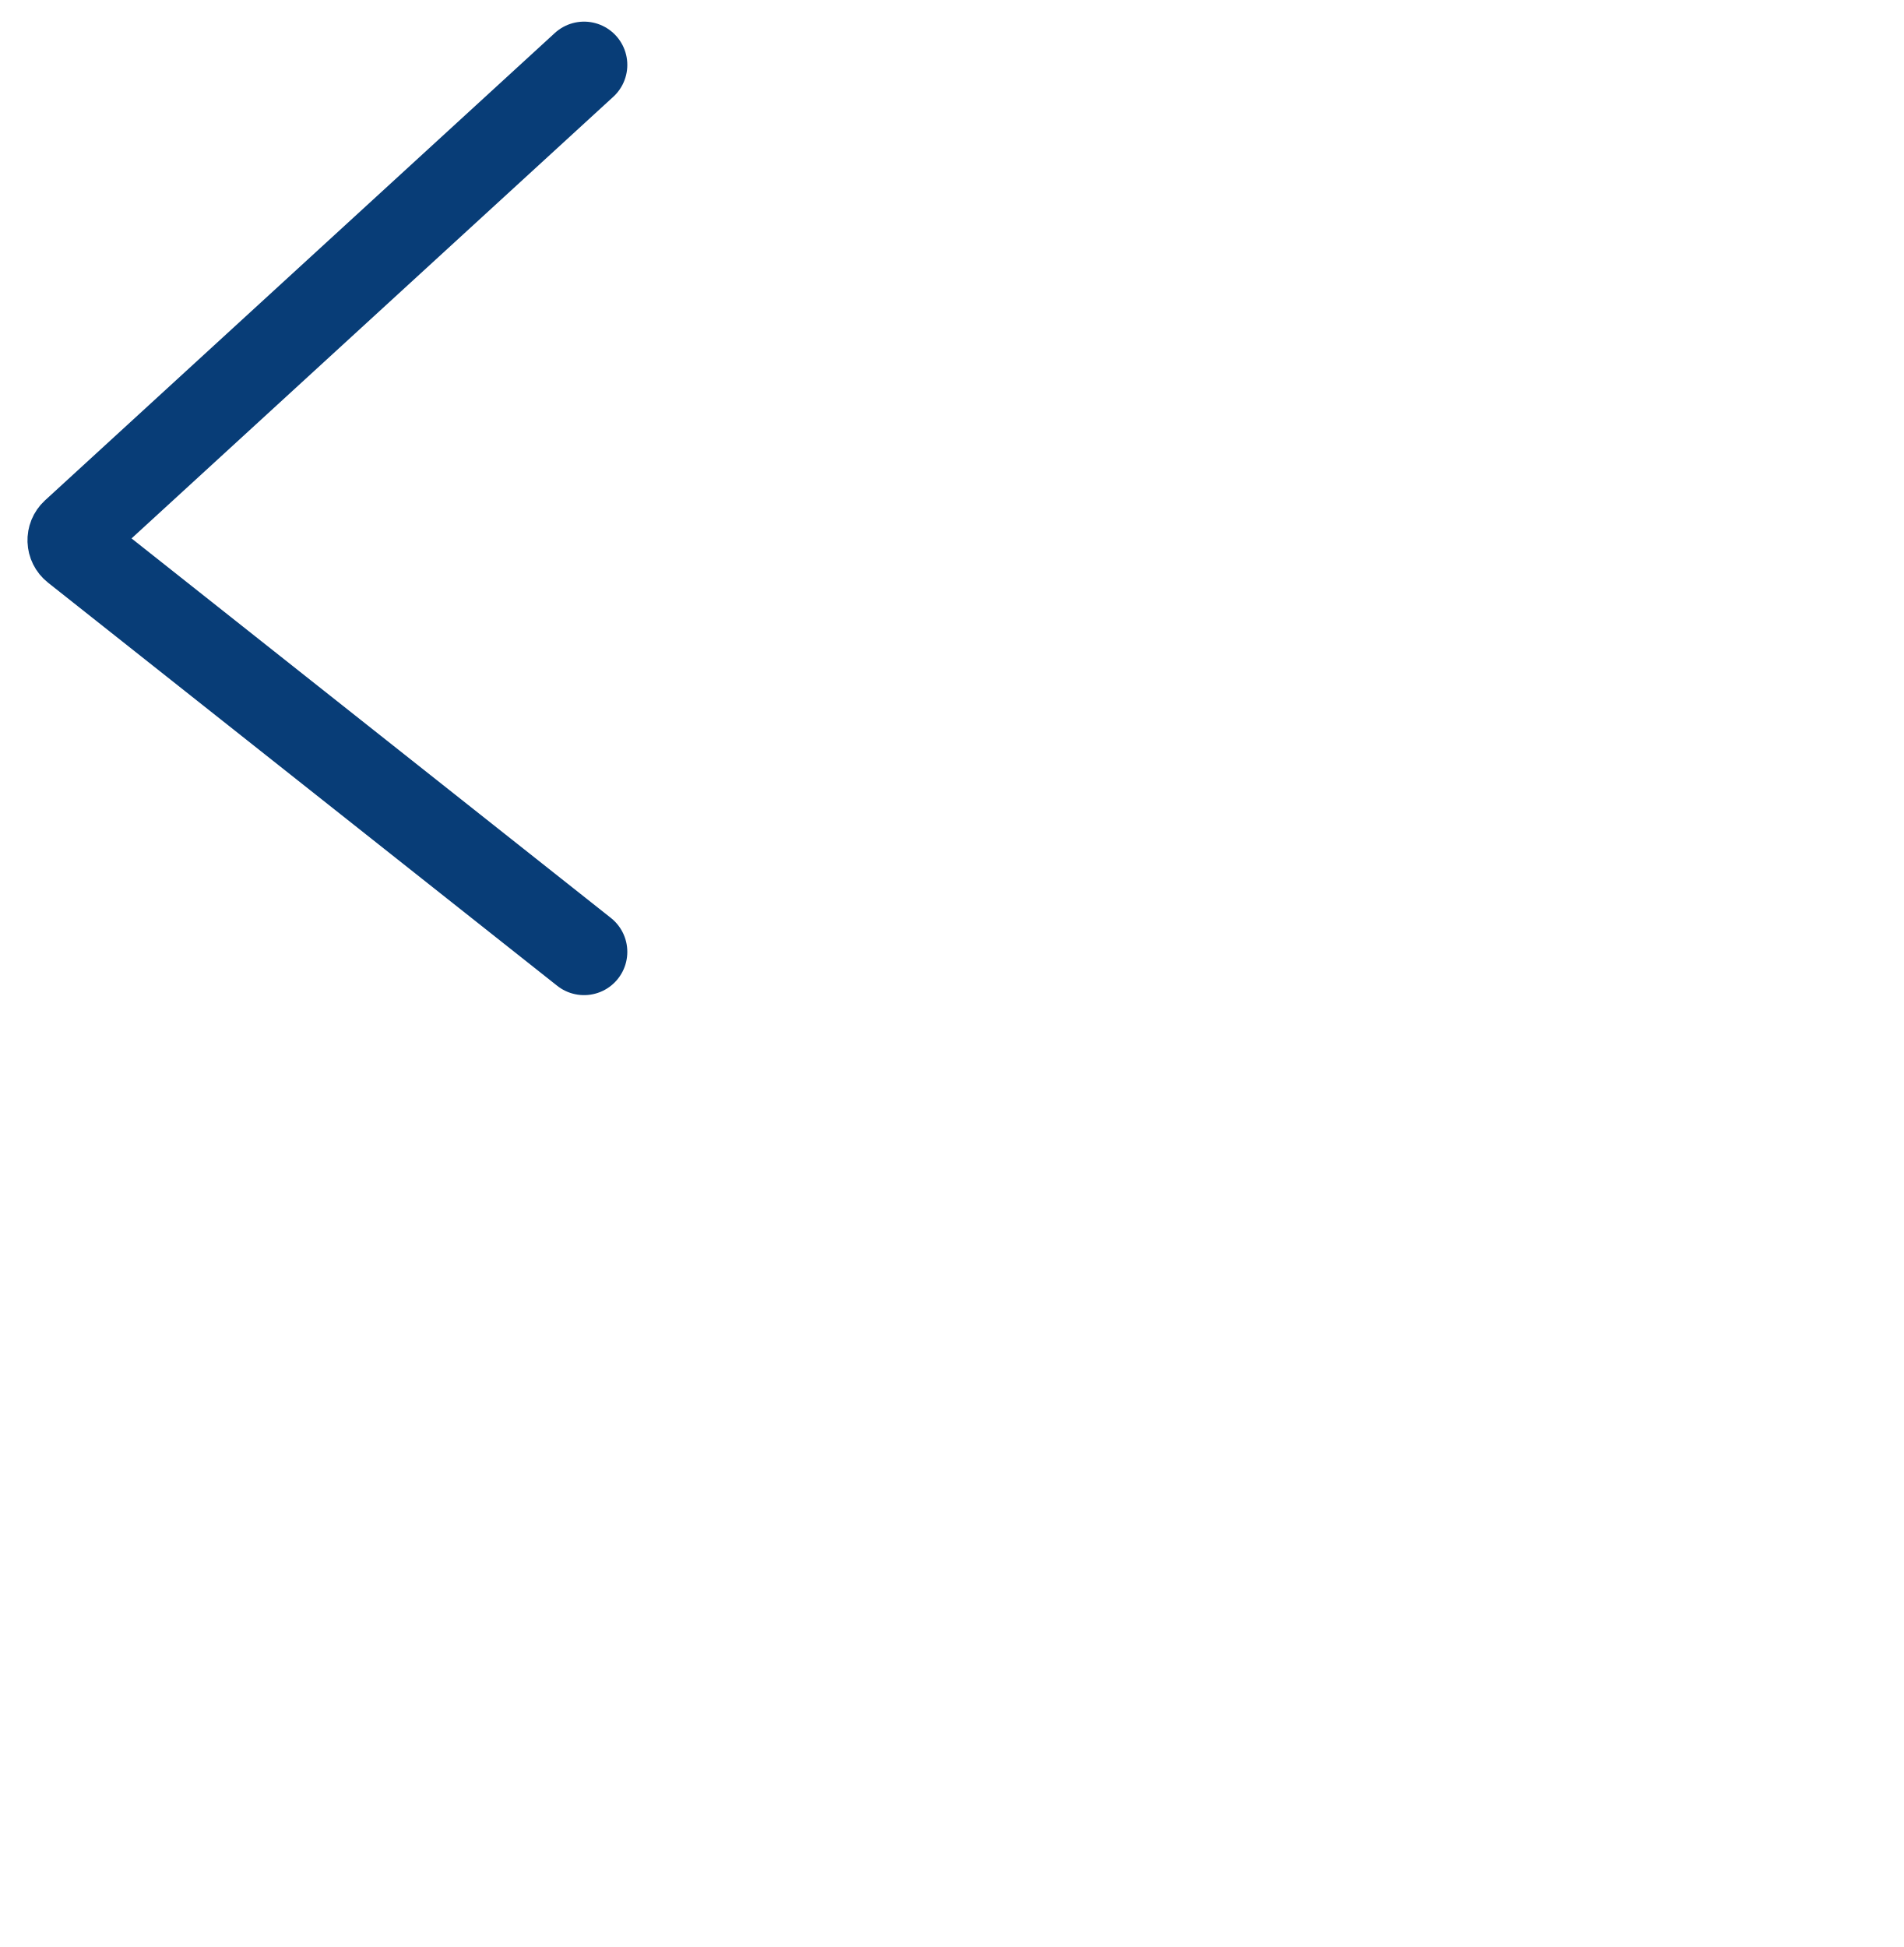
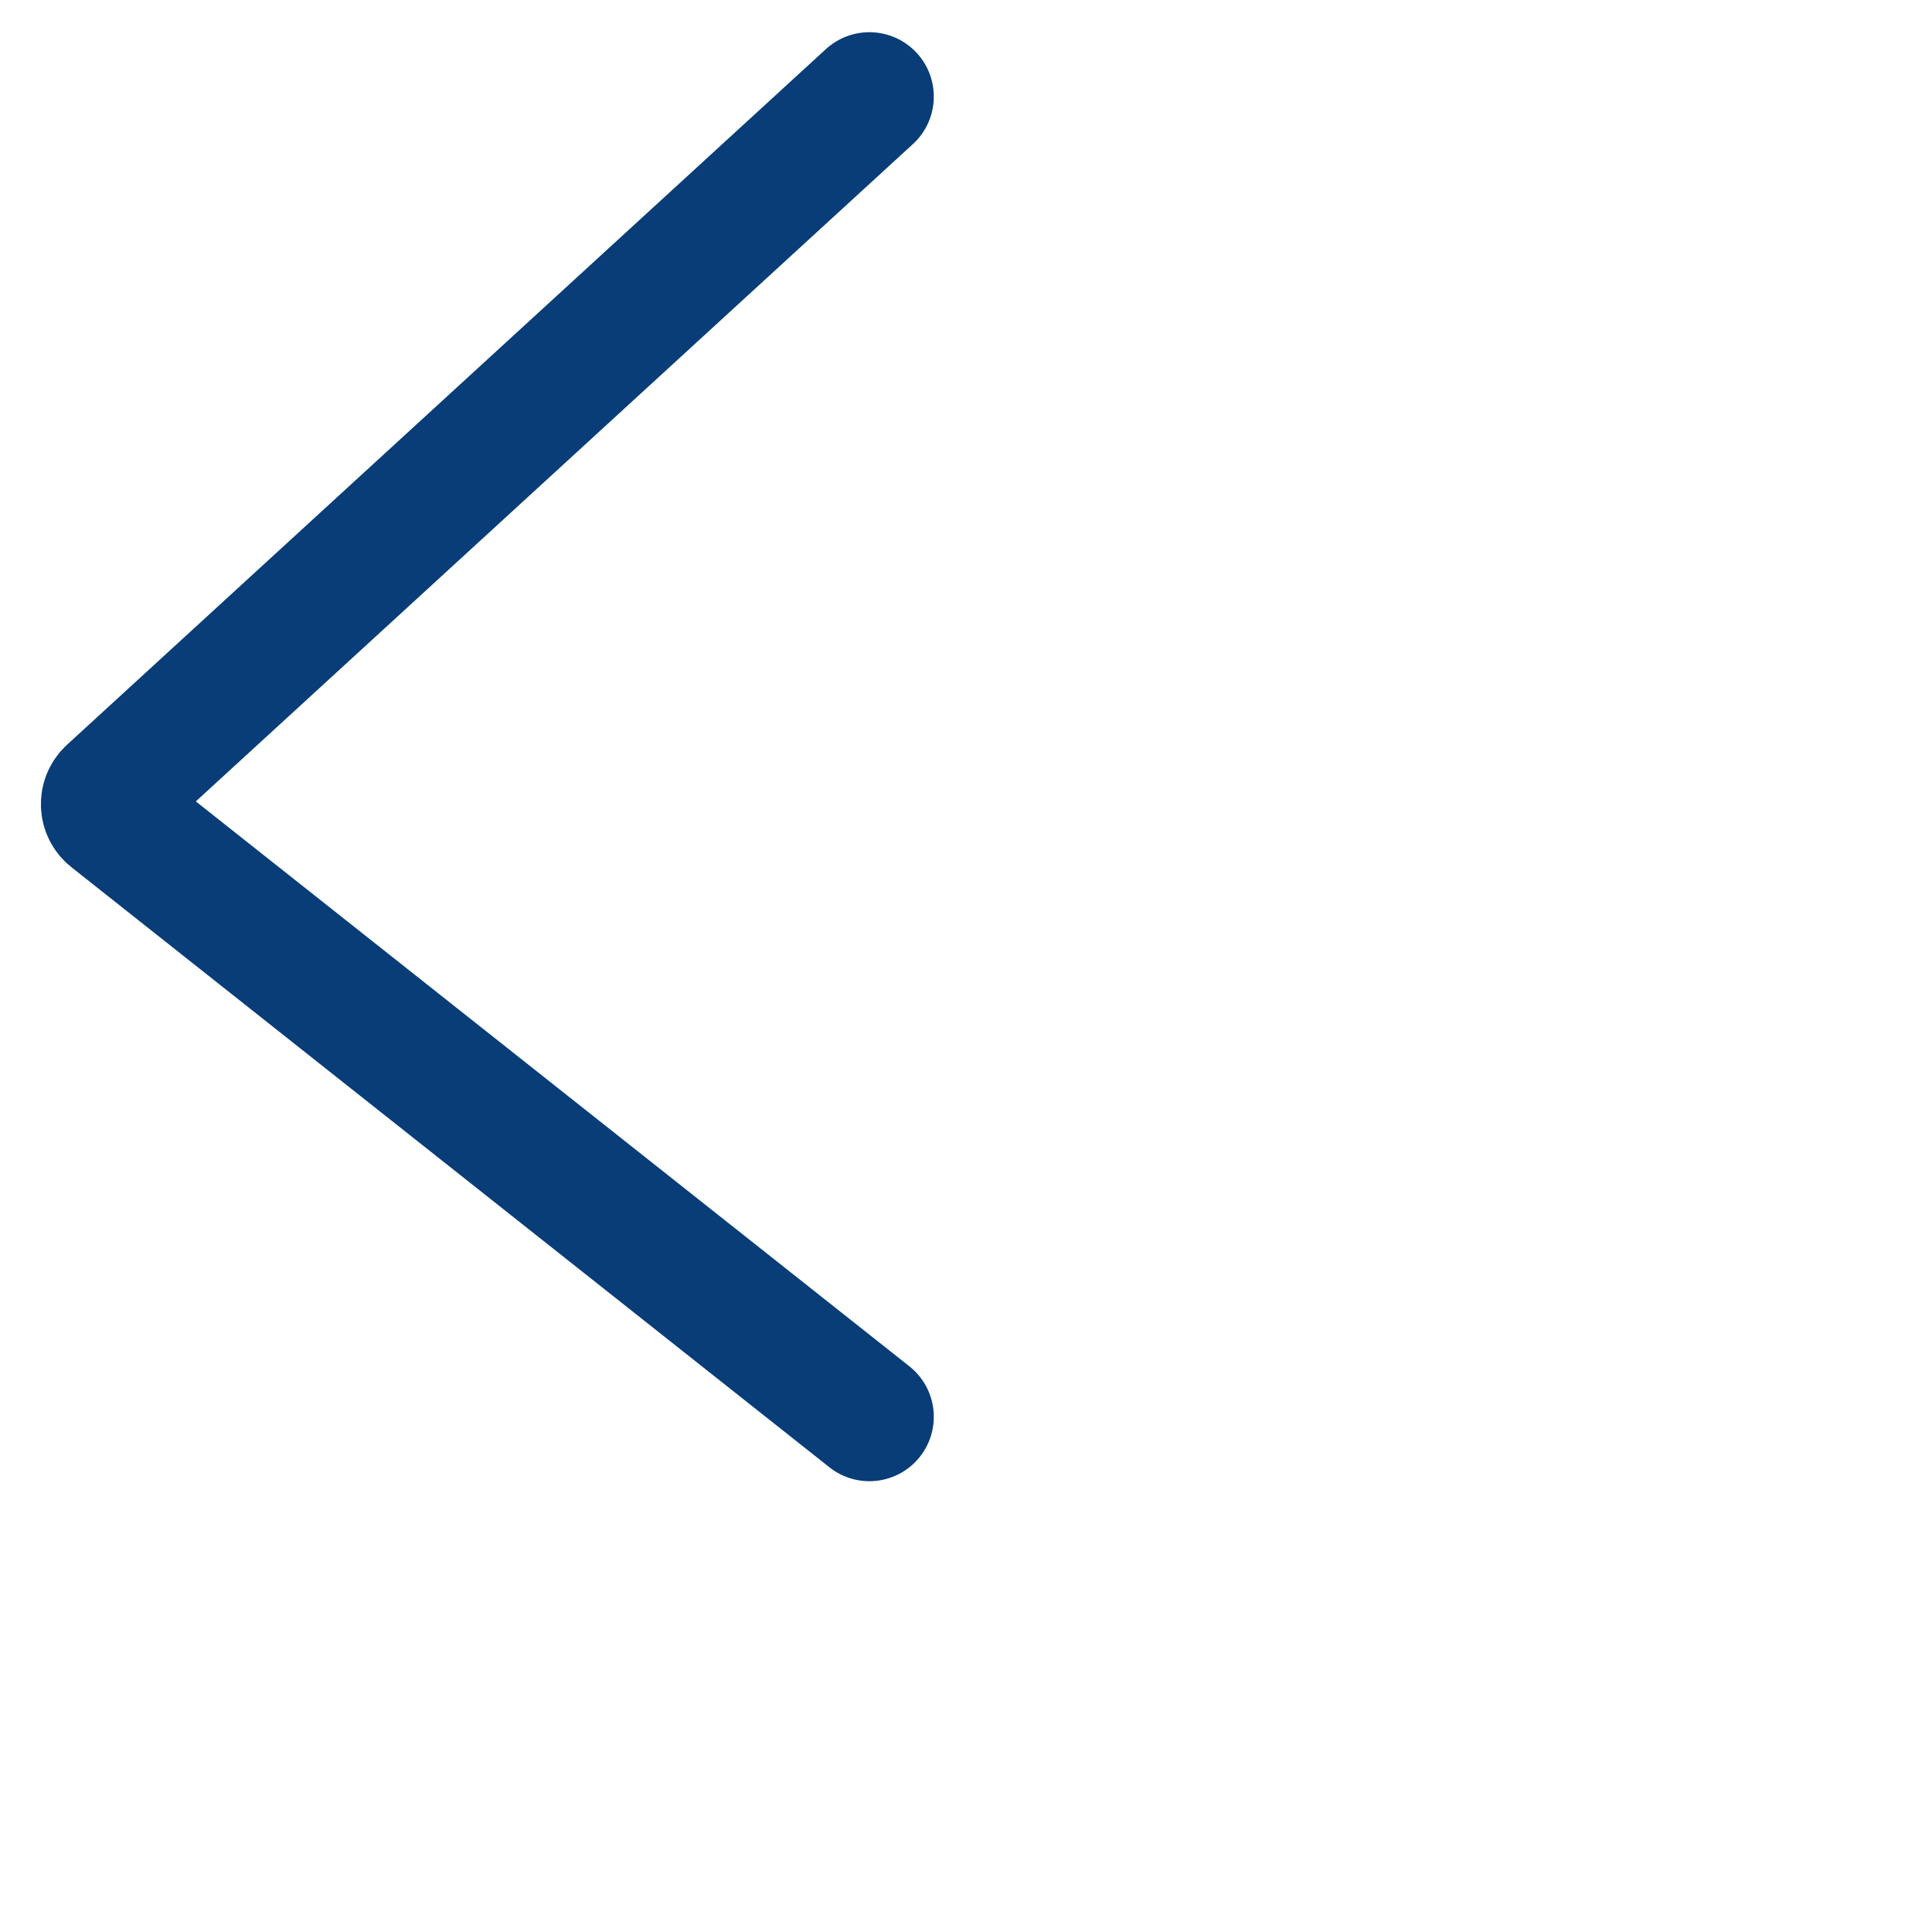
- <svg xmlns="http://www.w3.org/2000/svg" width="44" height="45" viewBox="0 0 44 45" fill="none">
+ <svg xmlns="http://www.w3.org/2000/svg" width="30" height="30" viewBox="0 0 30 30" fill="none">
  <path d="M13.5 1.5L1.716 12.302C1.603 12.406 1.609 12.587 1.73 12.682L13.5 22" stroke="#083D77" stroke-width="2" stroke-linecap="round" />
</svg>
